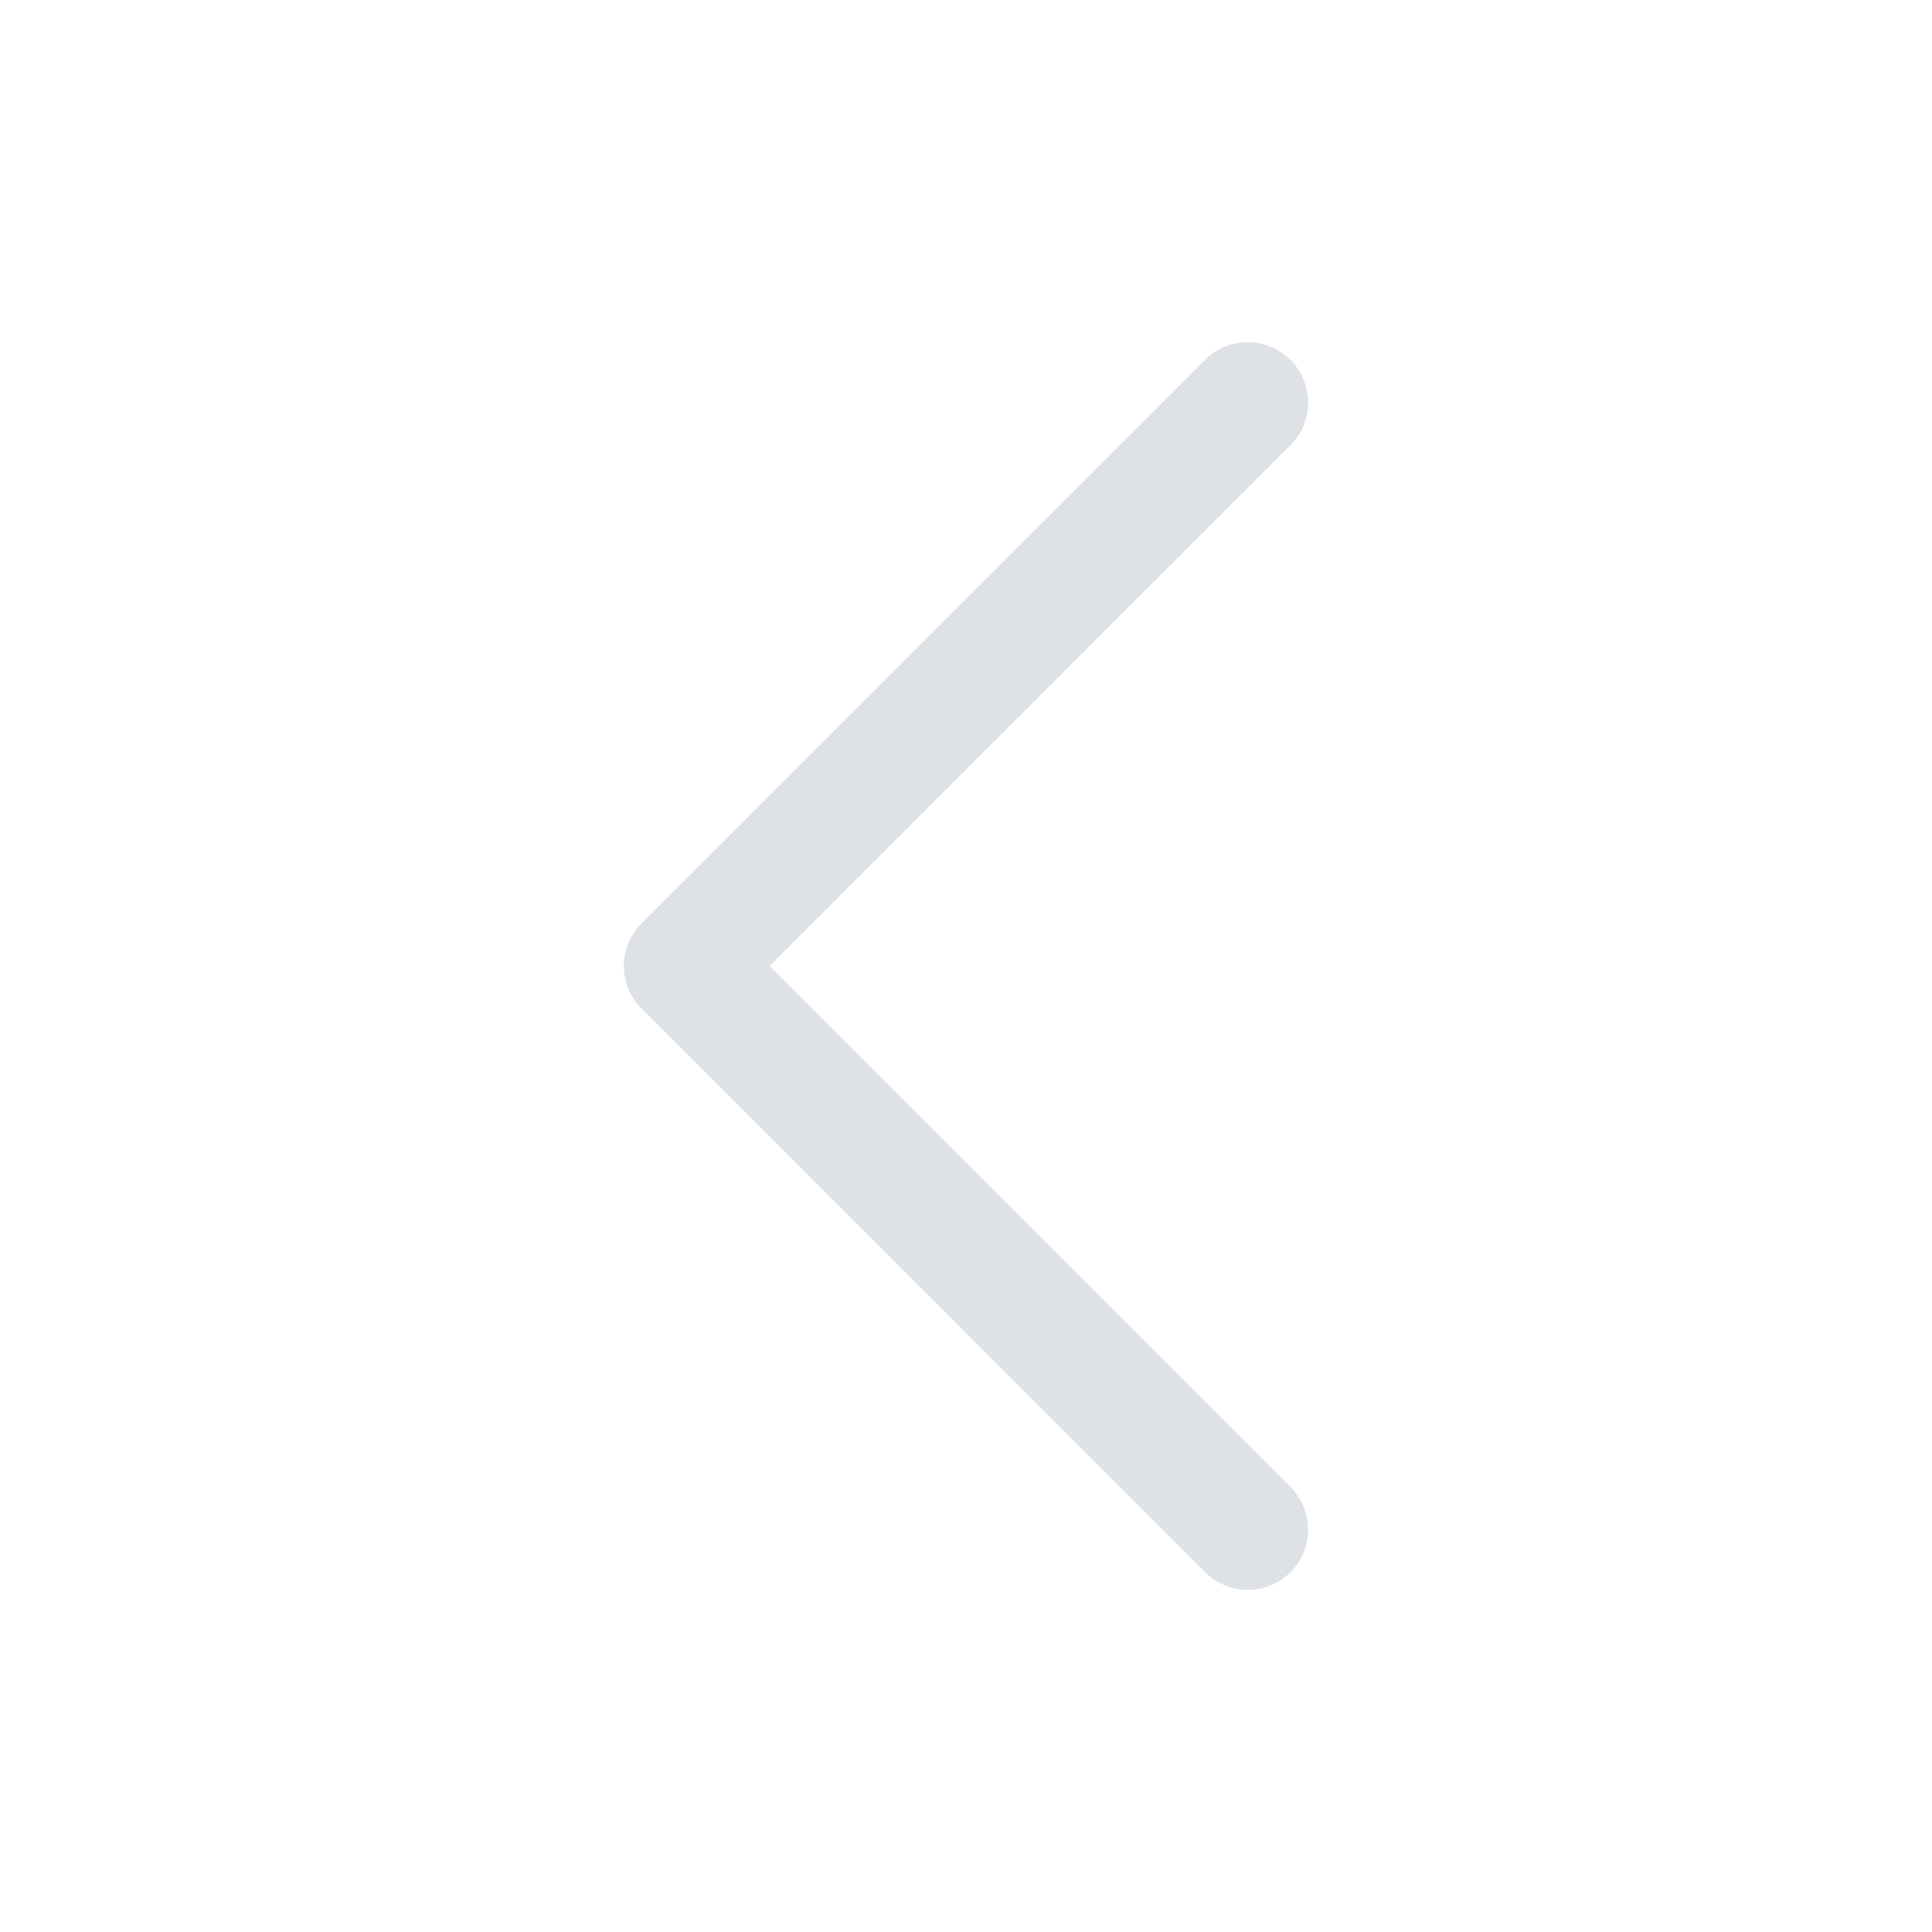
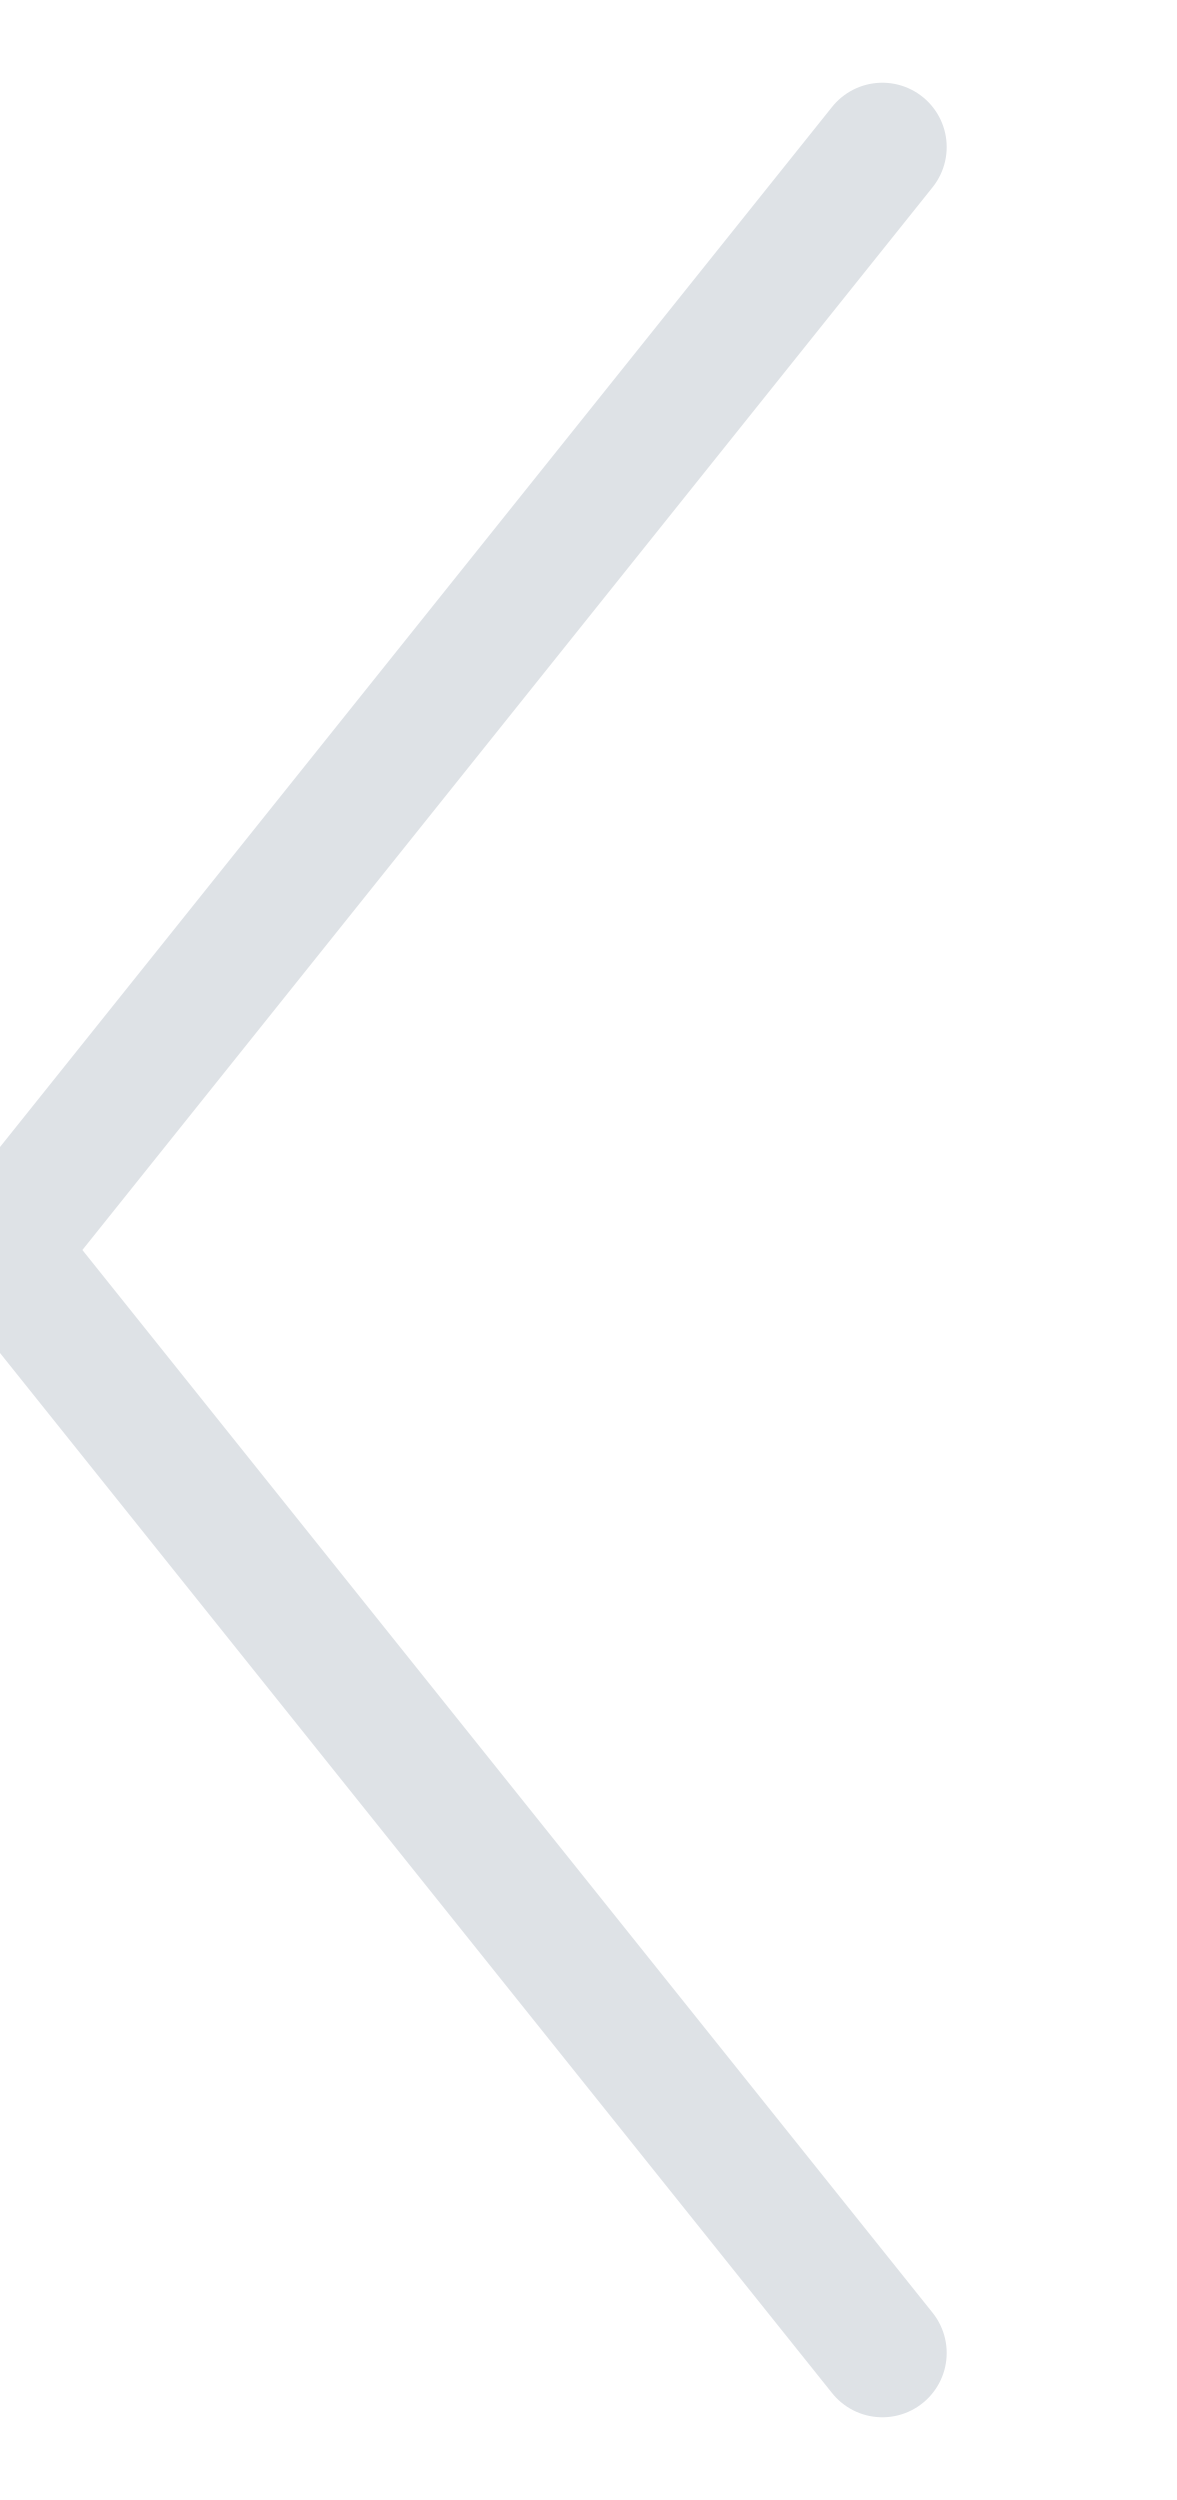
- <svg xmlns="http://www.w3.org/2000/svg" viewBox="0 0 24 24" fill="none">
-   <path d="M15.5 5 L8.5 12 L15.5 19" stroke="#dee2e6" stroke-width="1.5" stroke-linecap="round" stroke-linejoin="round" />
+ <svg xmlns="http://www.w3.org/2000/svg" viewBox="0 0 32 68" fill="none">
+   <path d="M 24 4 L 0 34 L 24 64" stroke="#dee2e6" stroke-width="3.5" stroke-linecap="round" stroke-linejoin="round" />
</svg>
